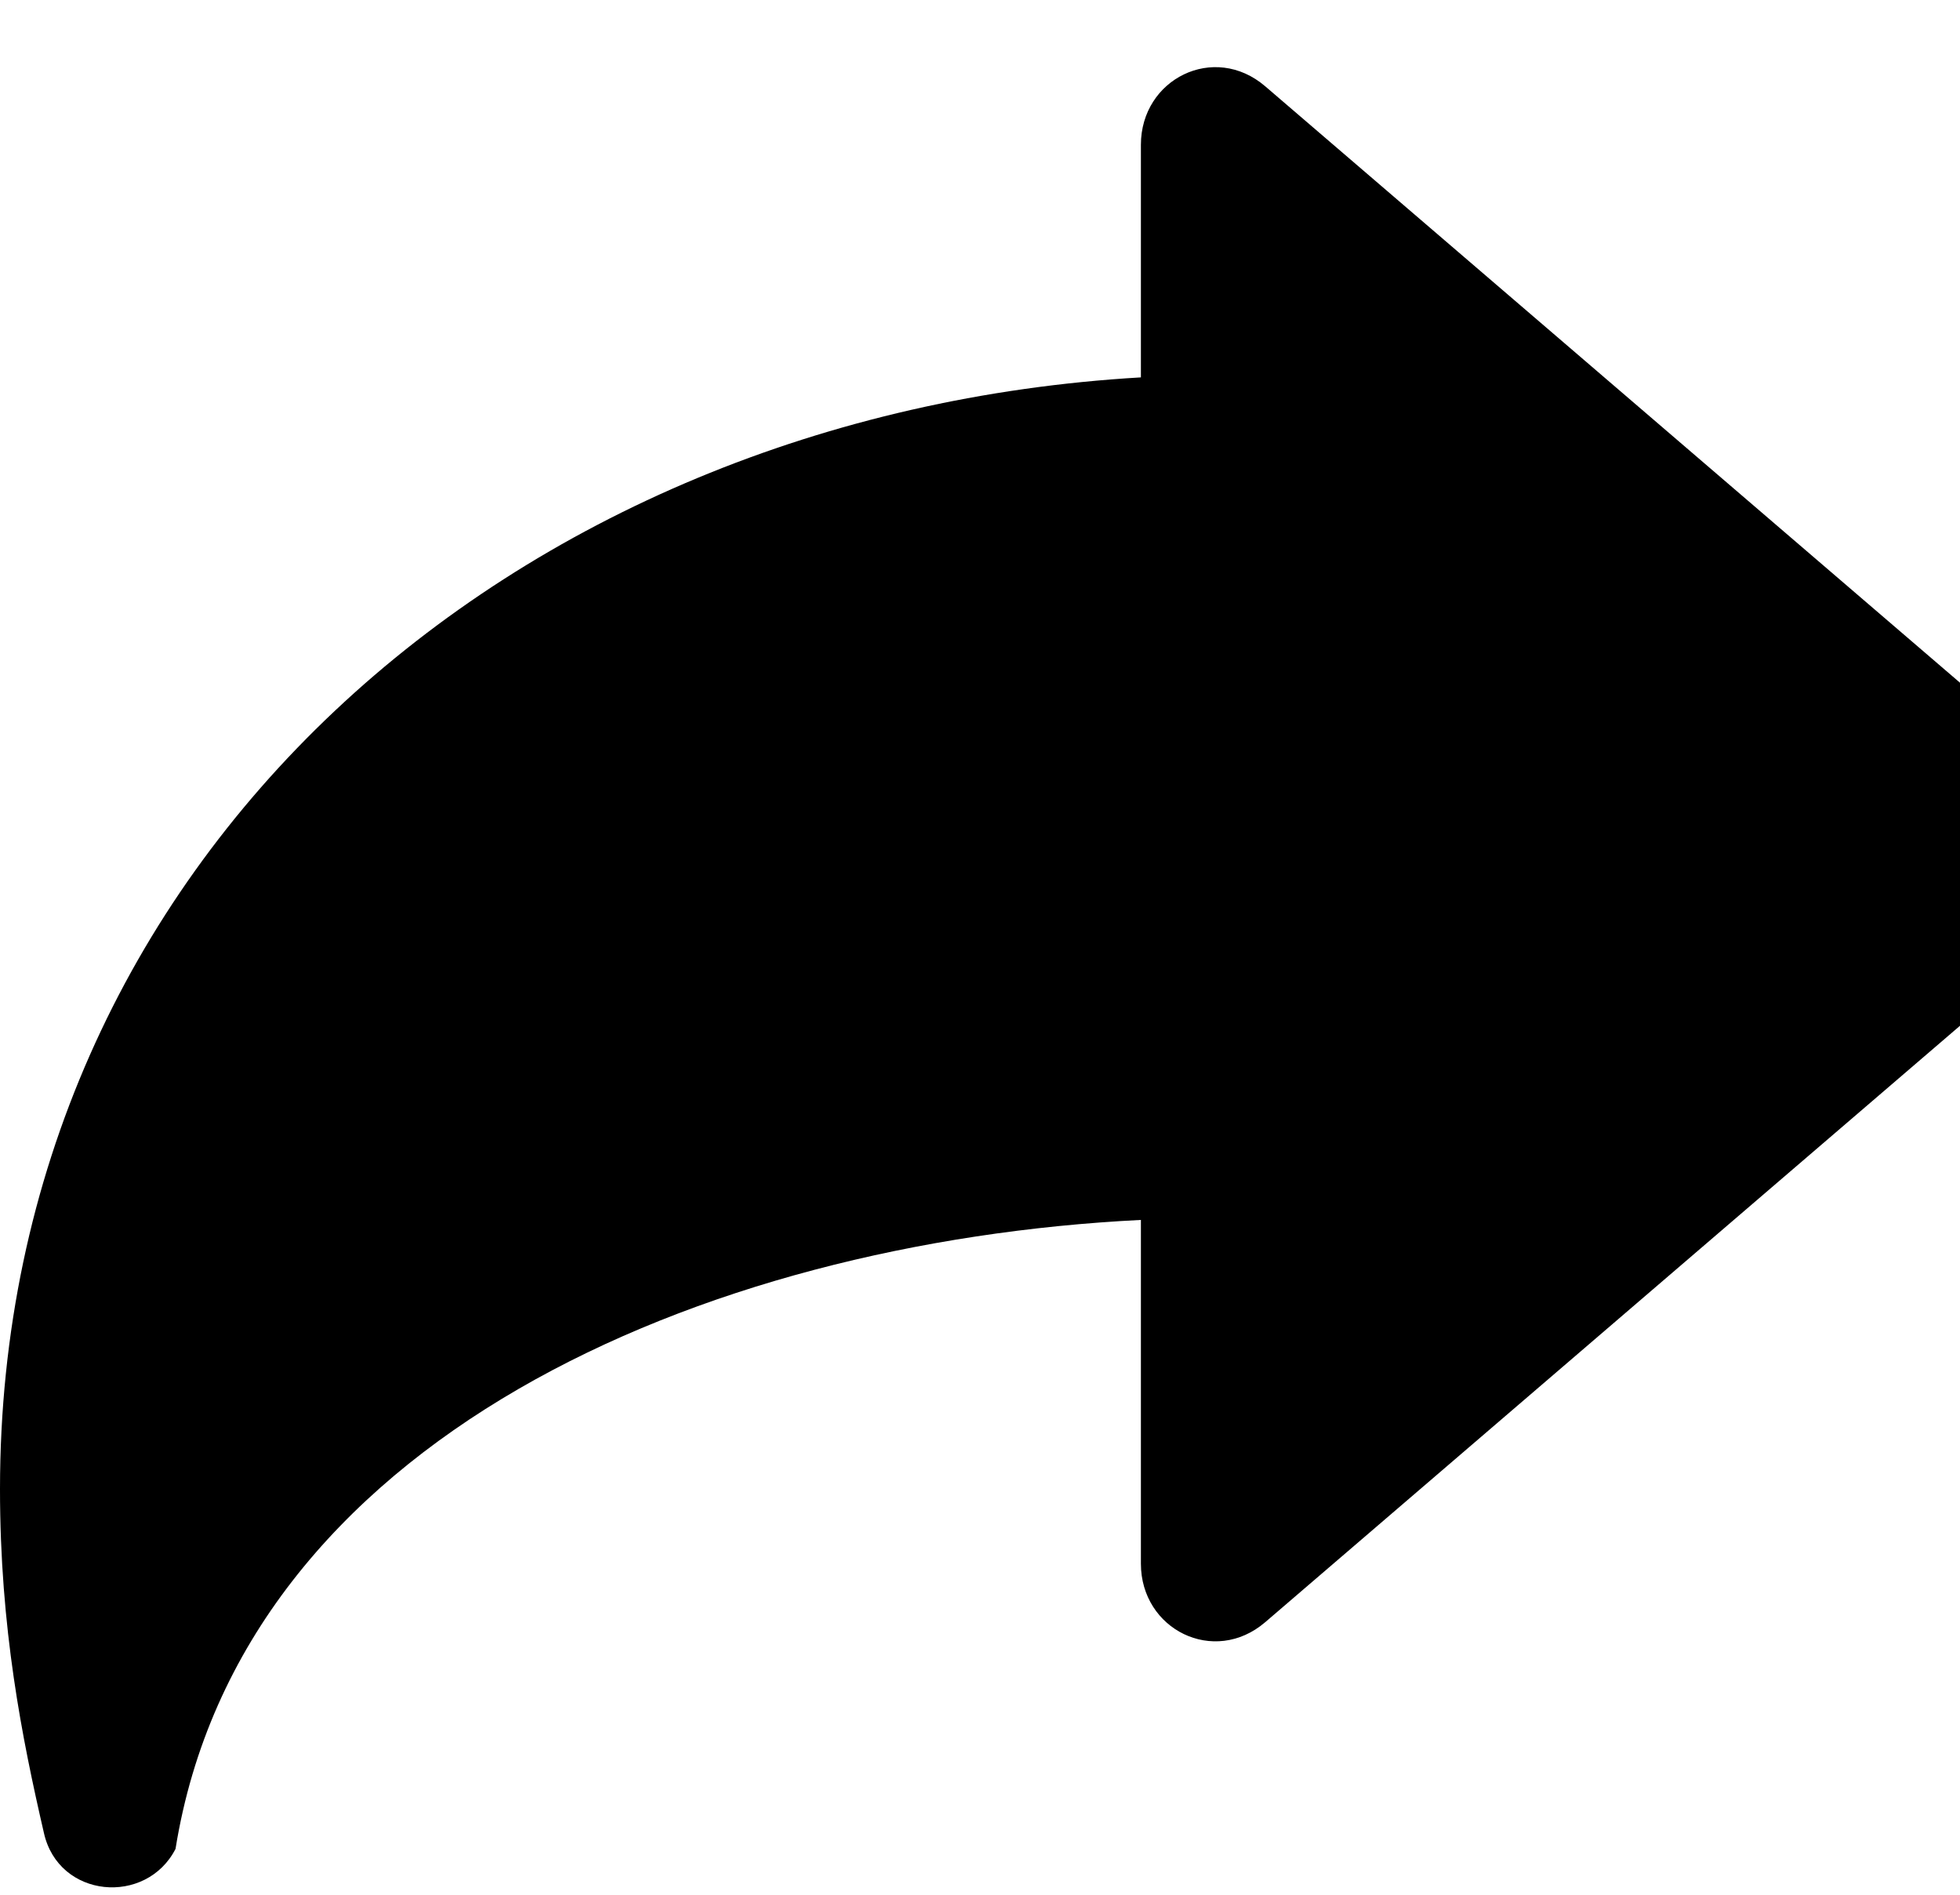
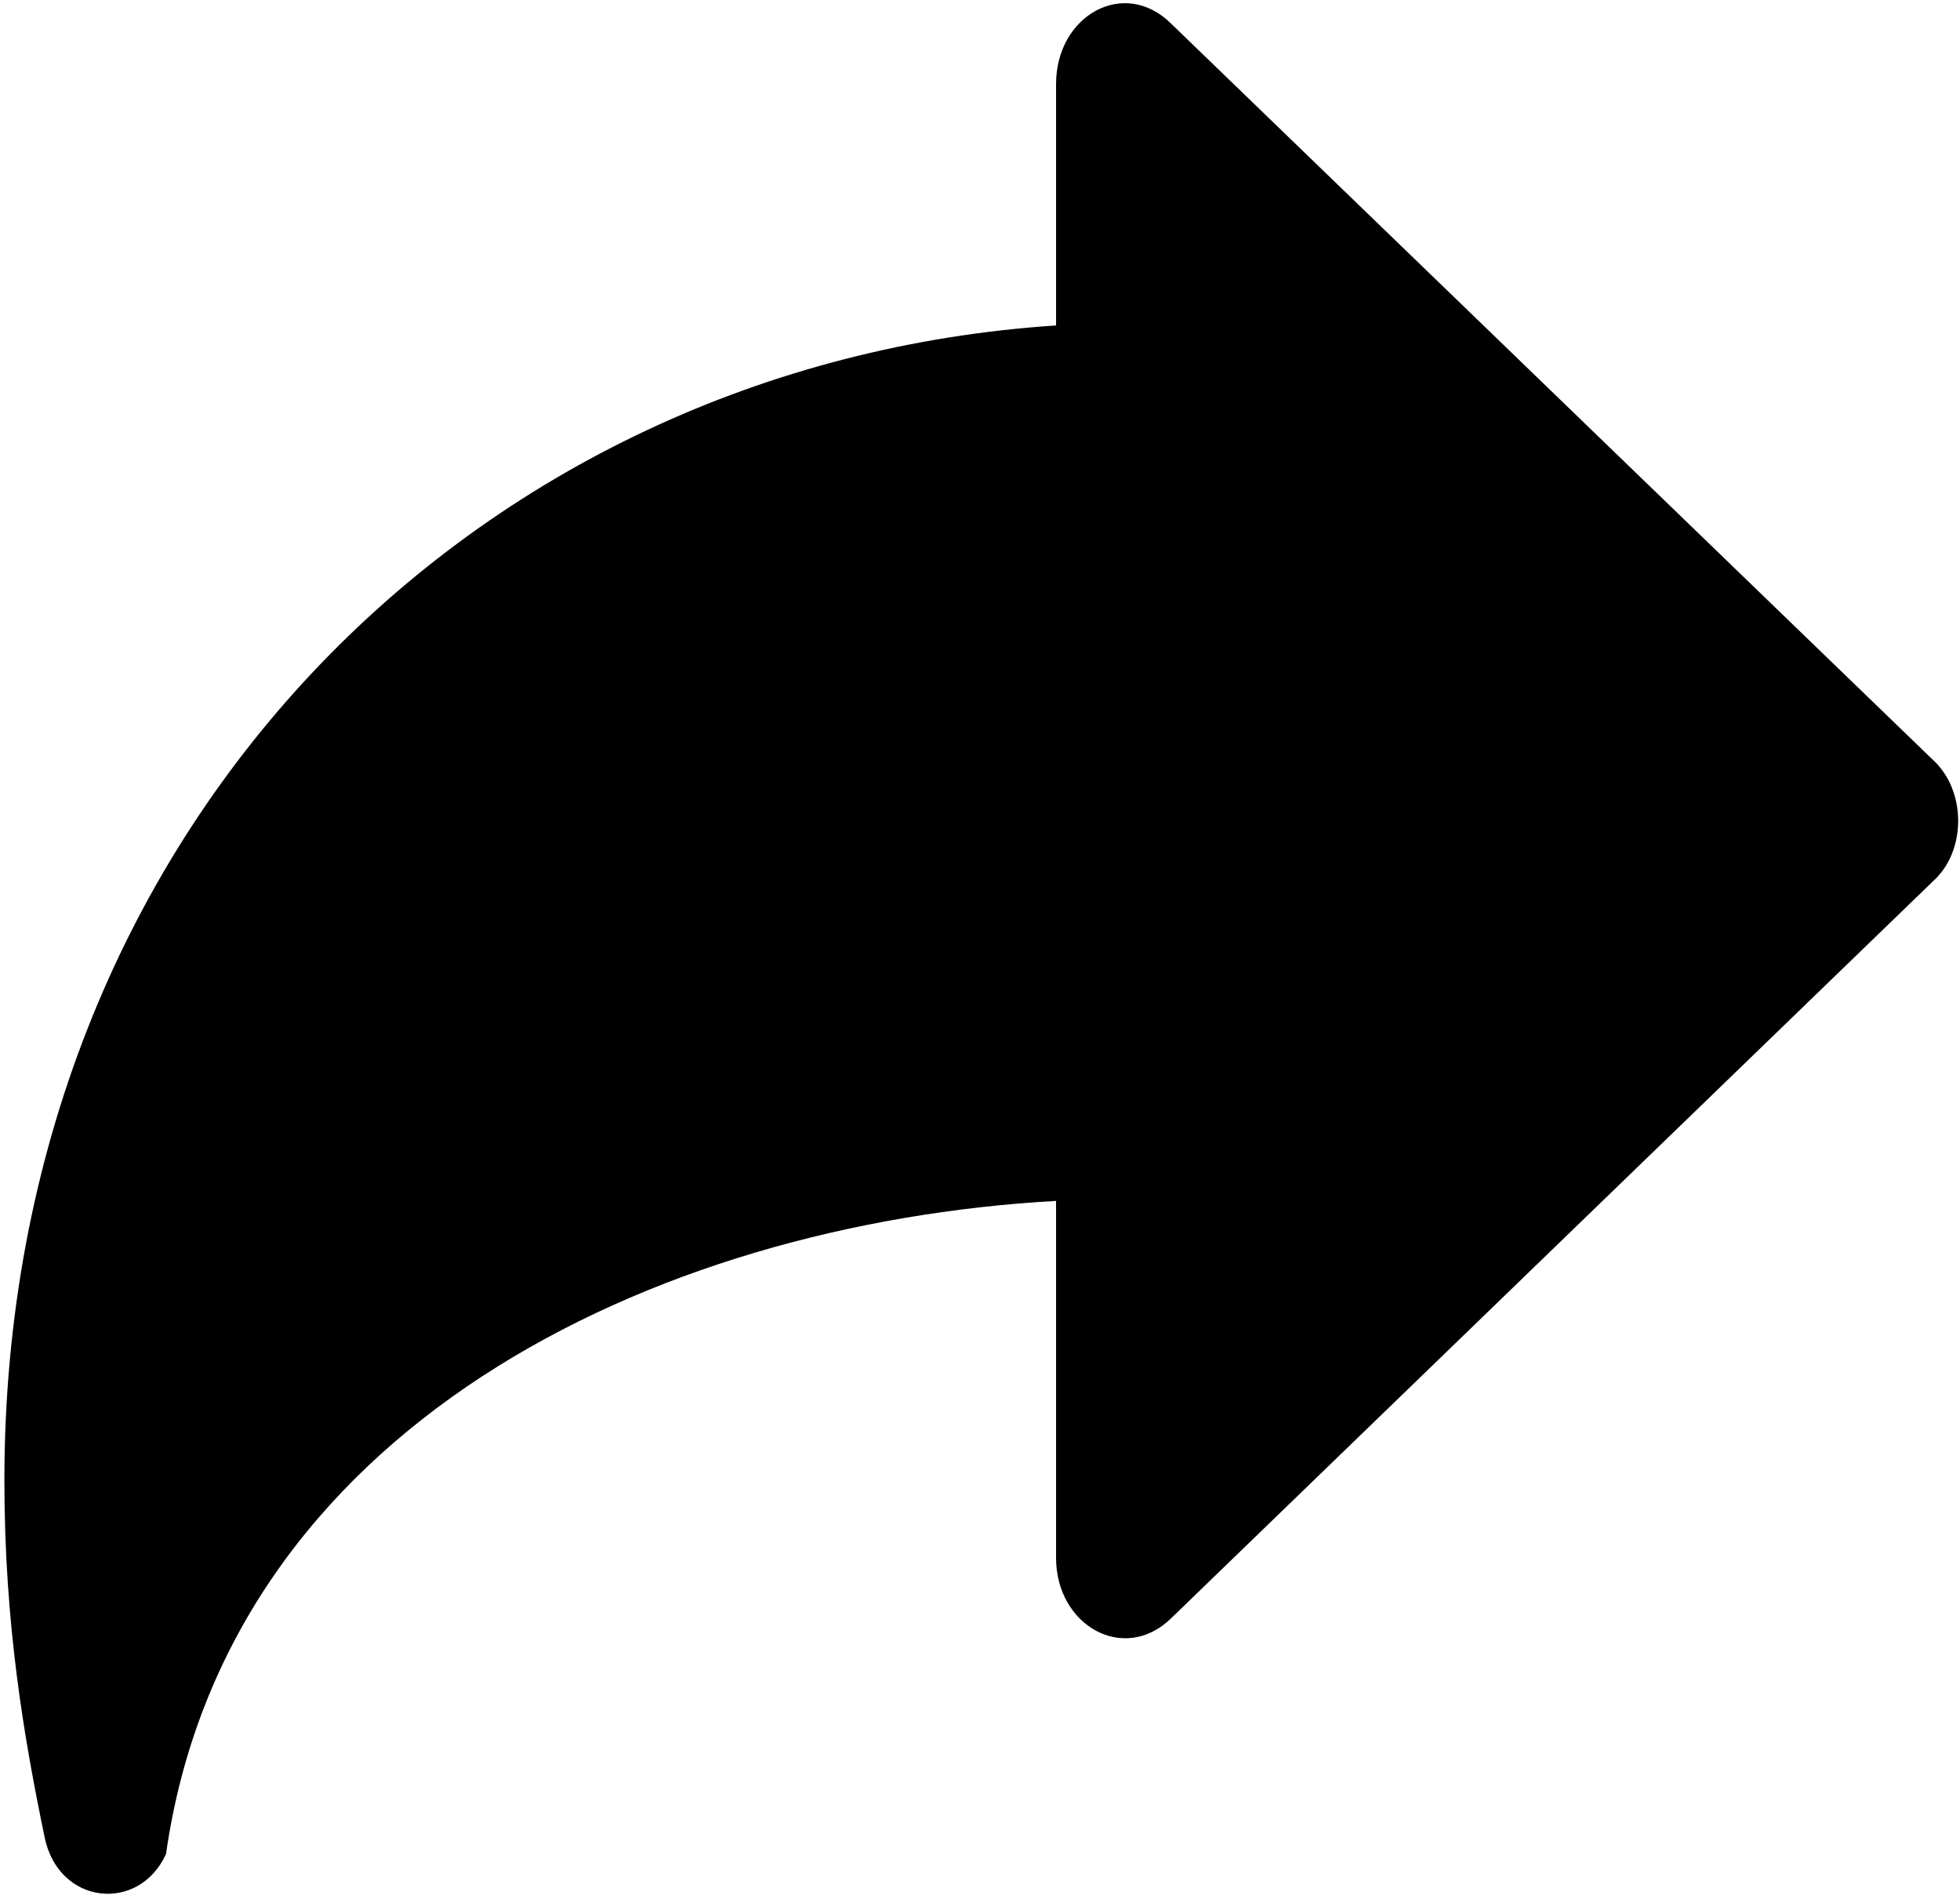
<svg xmlns="http://www.w3.org/2000/svg" viewBox="349.3 650.4 26.8 25.9">
-   <path fill="currentColor" d="M364.9 650.94v4.62c-8.6.5-15.6 6.6-15.6 15.2 0 1.9.3 3.4.6 4.7.2.9 1.4 1 1.8.22.9-5.6 7.2-8.3 13.2-8.6v4.7c0 .9 1 1.4 1.7.8l11.3-9.7c.5-.4.5-1.2 0-1.6l-11.3-9.7c-.7-.6-1.7-.1-1.7.8Z" />
+   <path fill="currentColor" d="M 363.74 650.05 L 363.74 654.85 C 355.81 655.37 349.36 661.71 349.36 670.64 C 349.36 672.61 349.63 674.17 349.91 675.52 C 350.1 676.45 351.2 676.56 351.57 675.75 C 352.4 669.93 358.21 667.13 363.74 666.82 L 363.74 671.7 C 363.74 672.63 364.67 673.15 365.31 672.53 L 375.73 662.45 C 376.19 662.04 376.19 661.21 375.73 660.79 L 365.31 650.72 C 364.67 650.09 363.74 650.61 363.74 651.55 Z" />
</svg>
